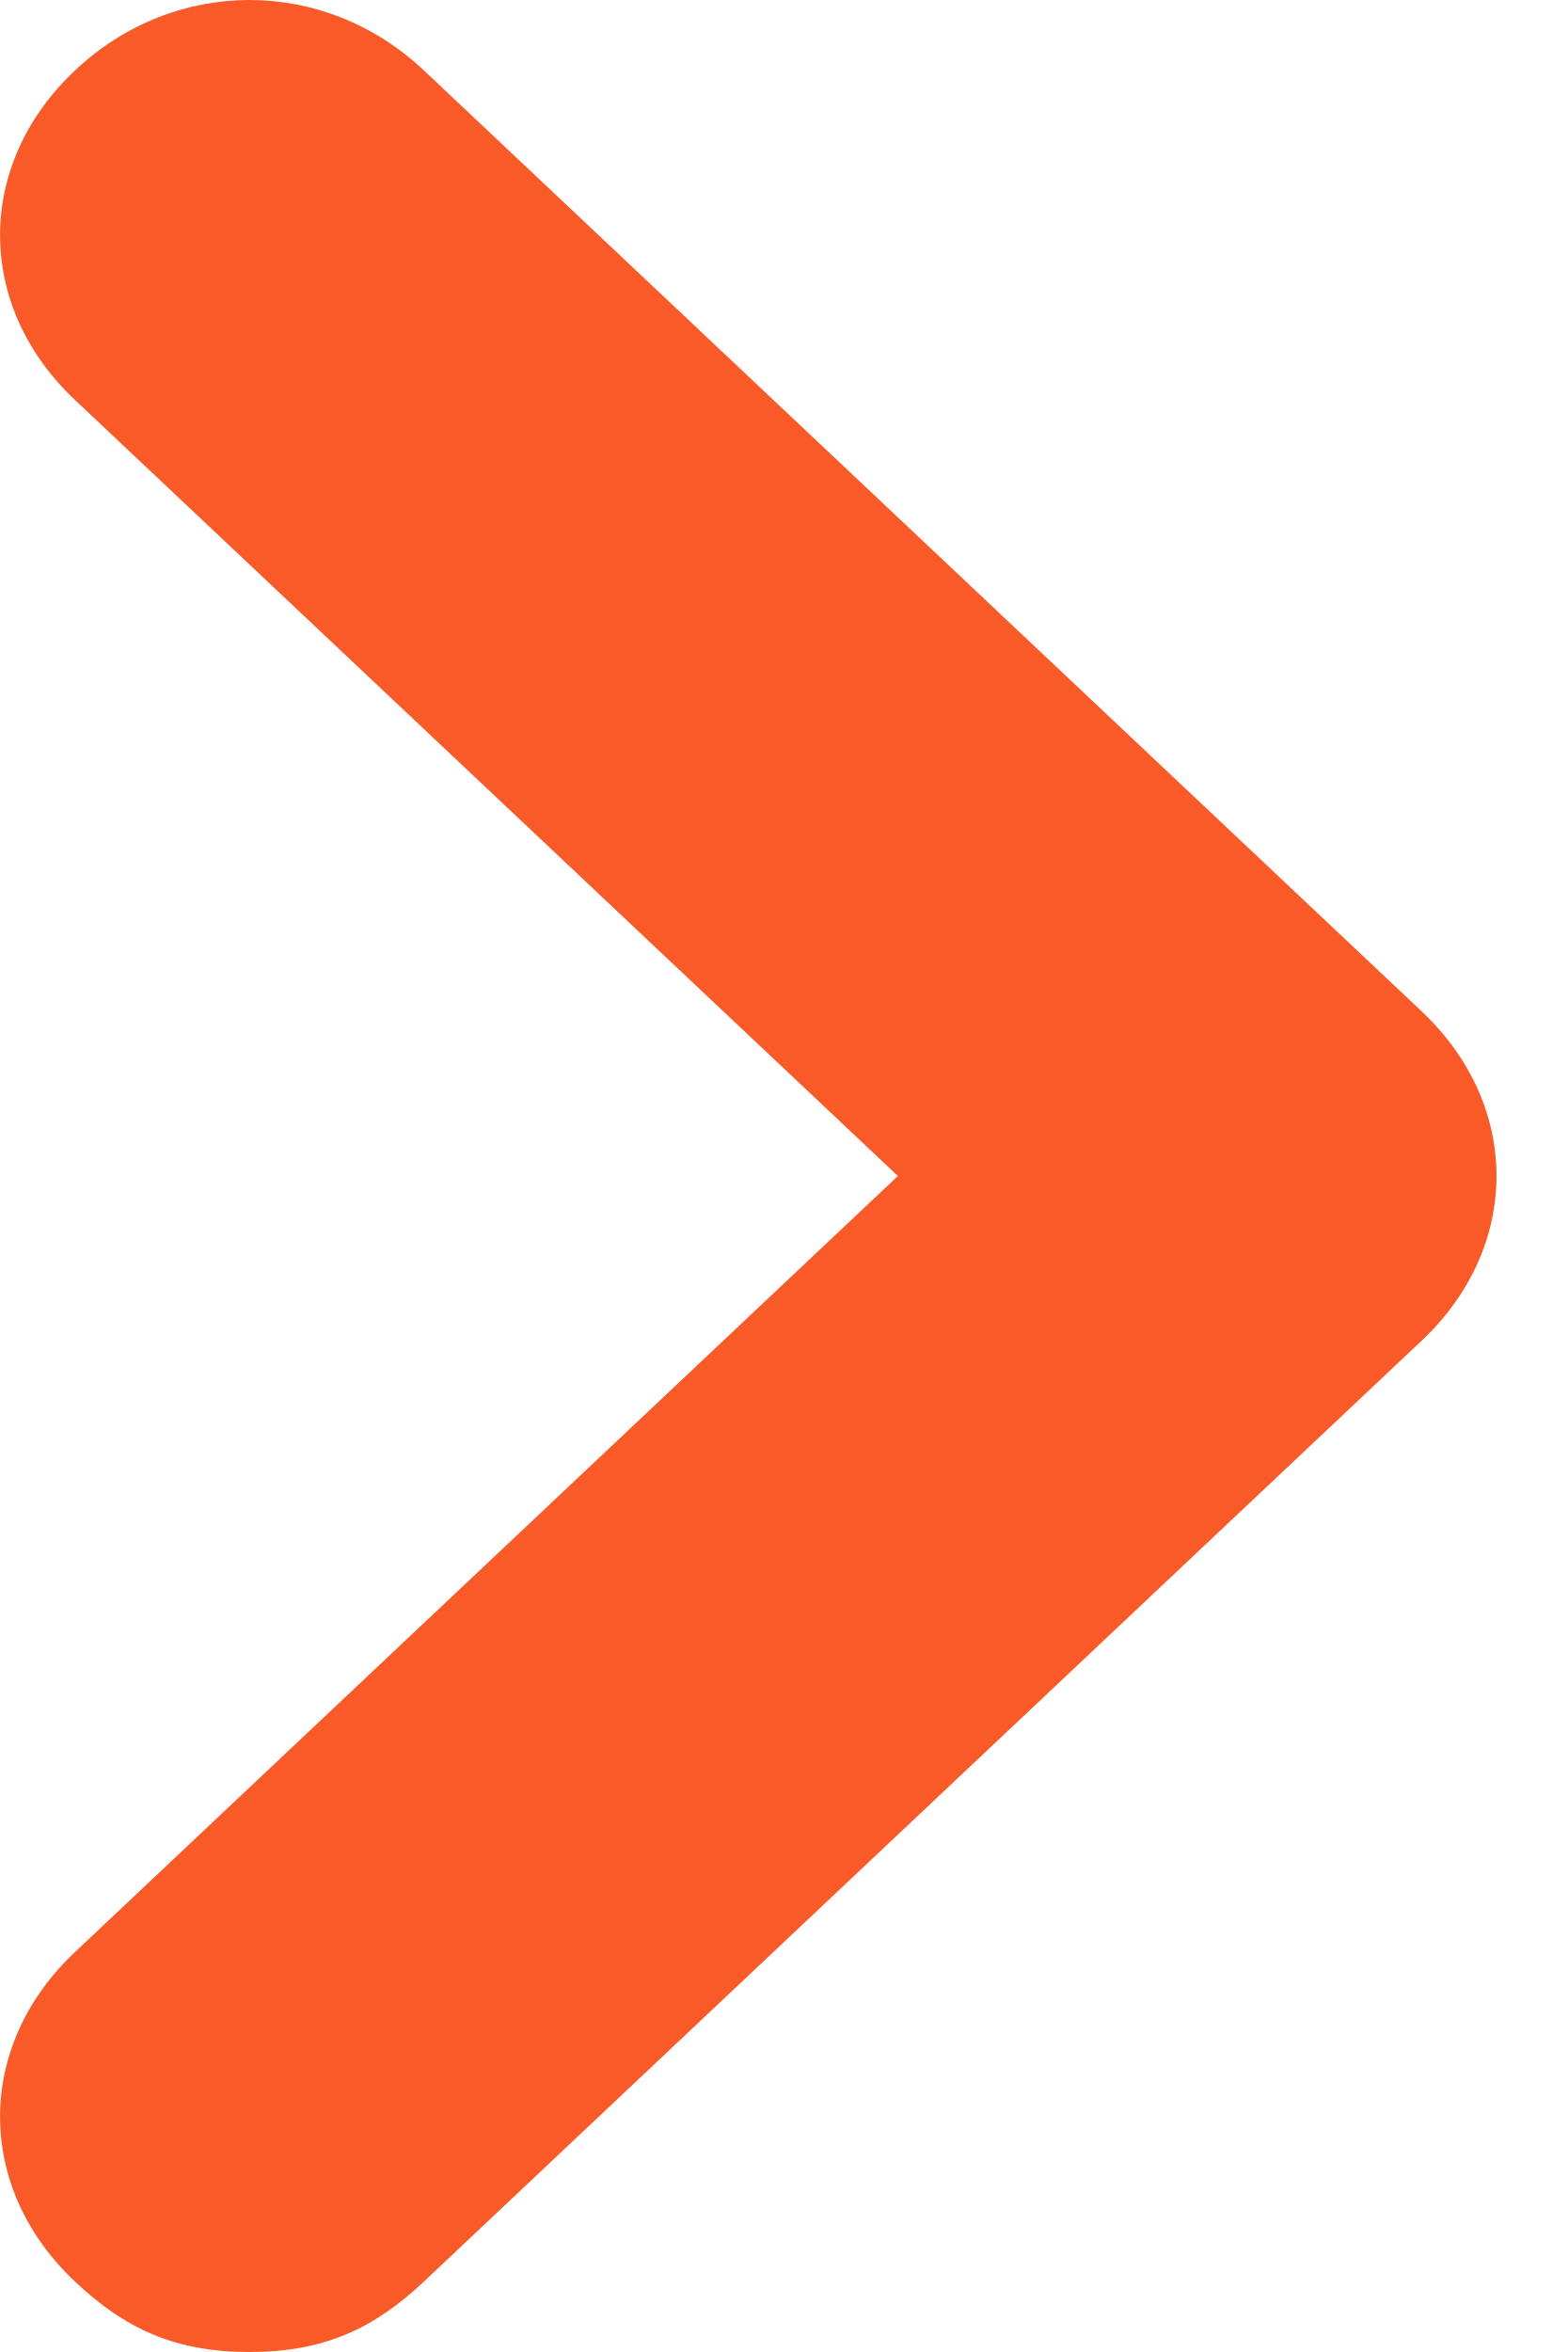
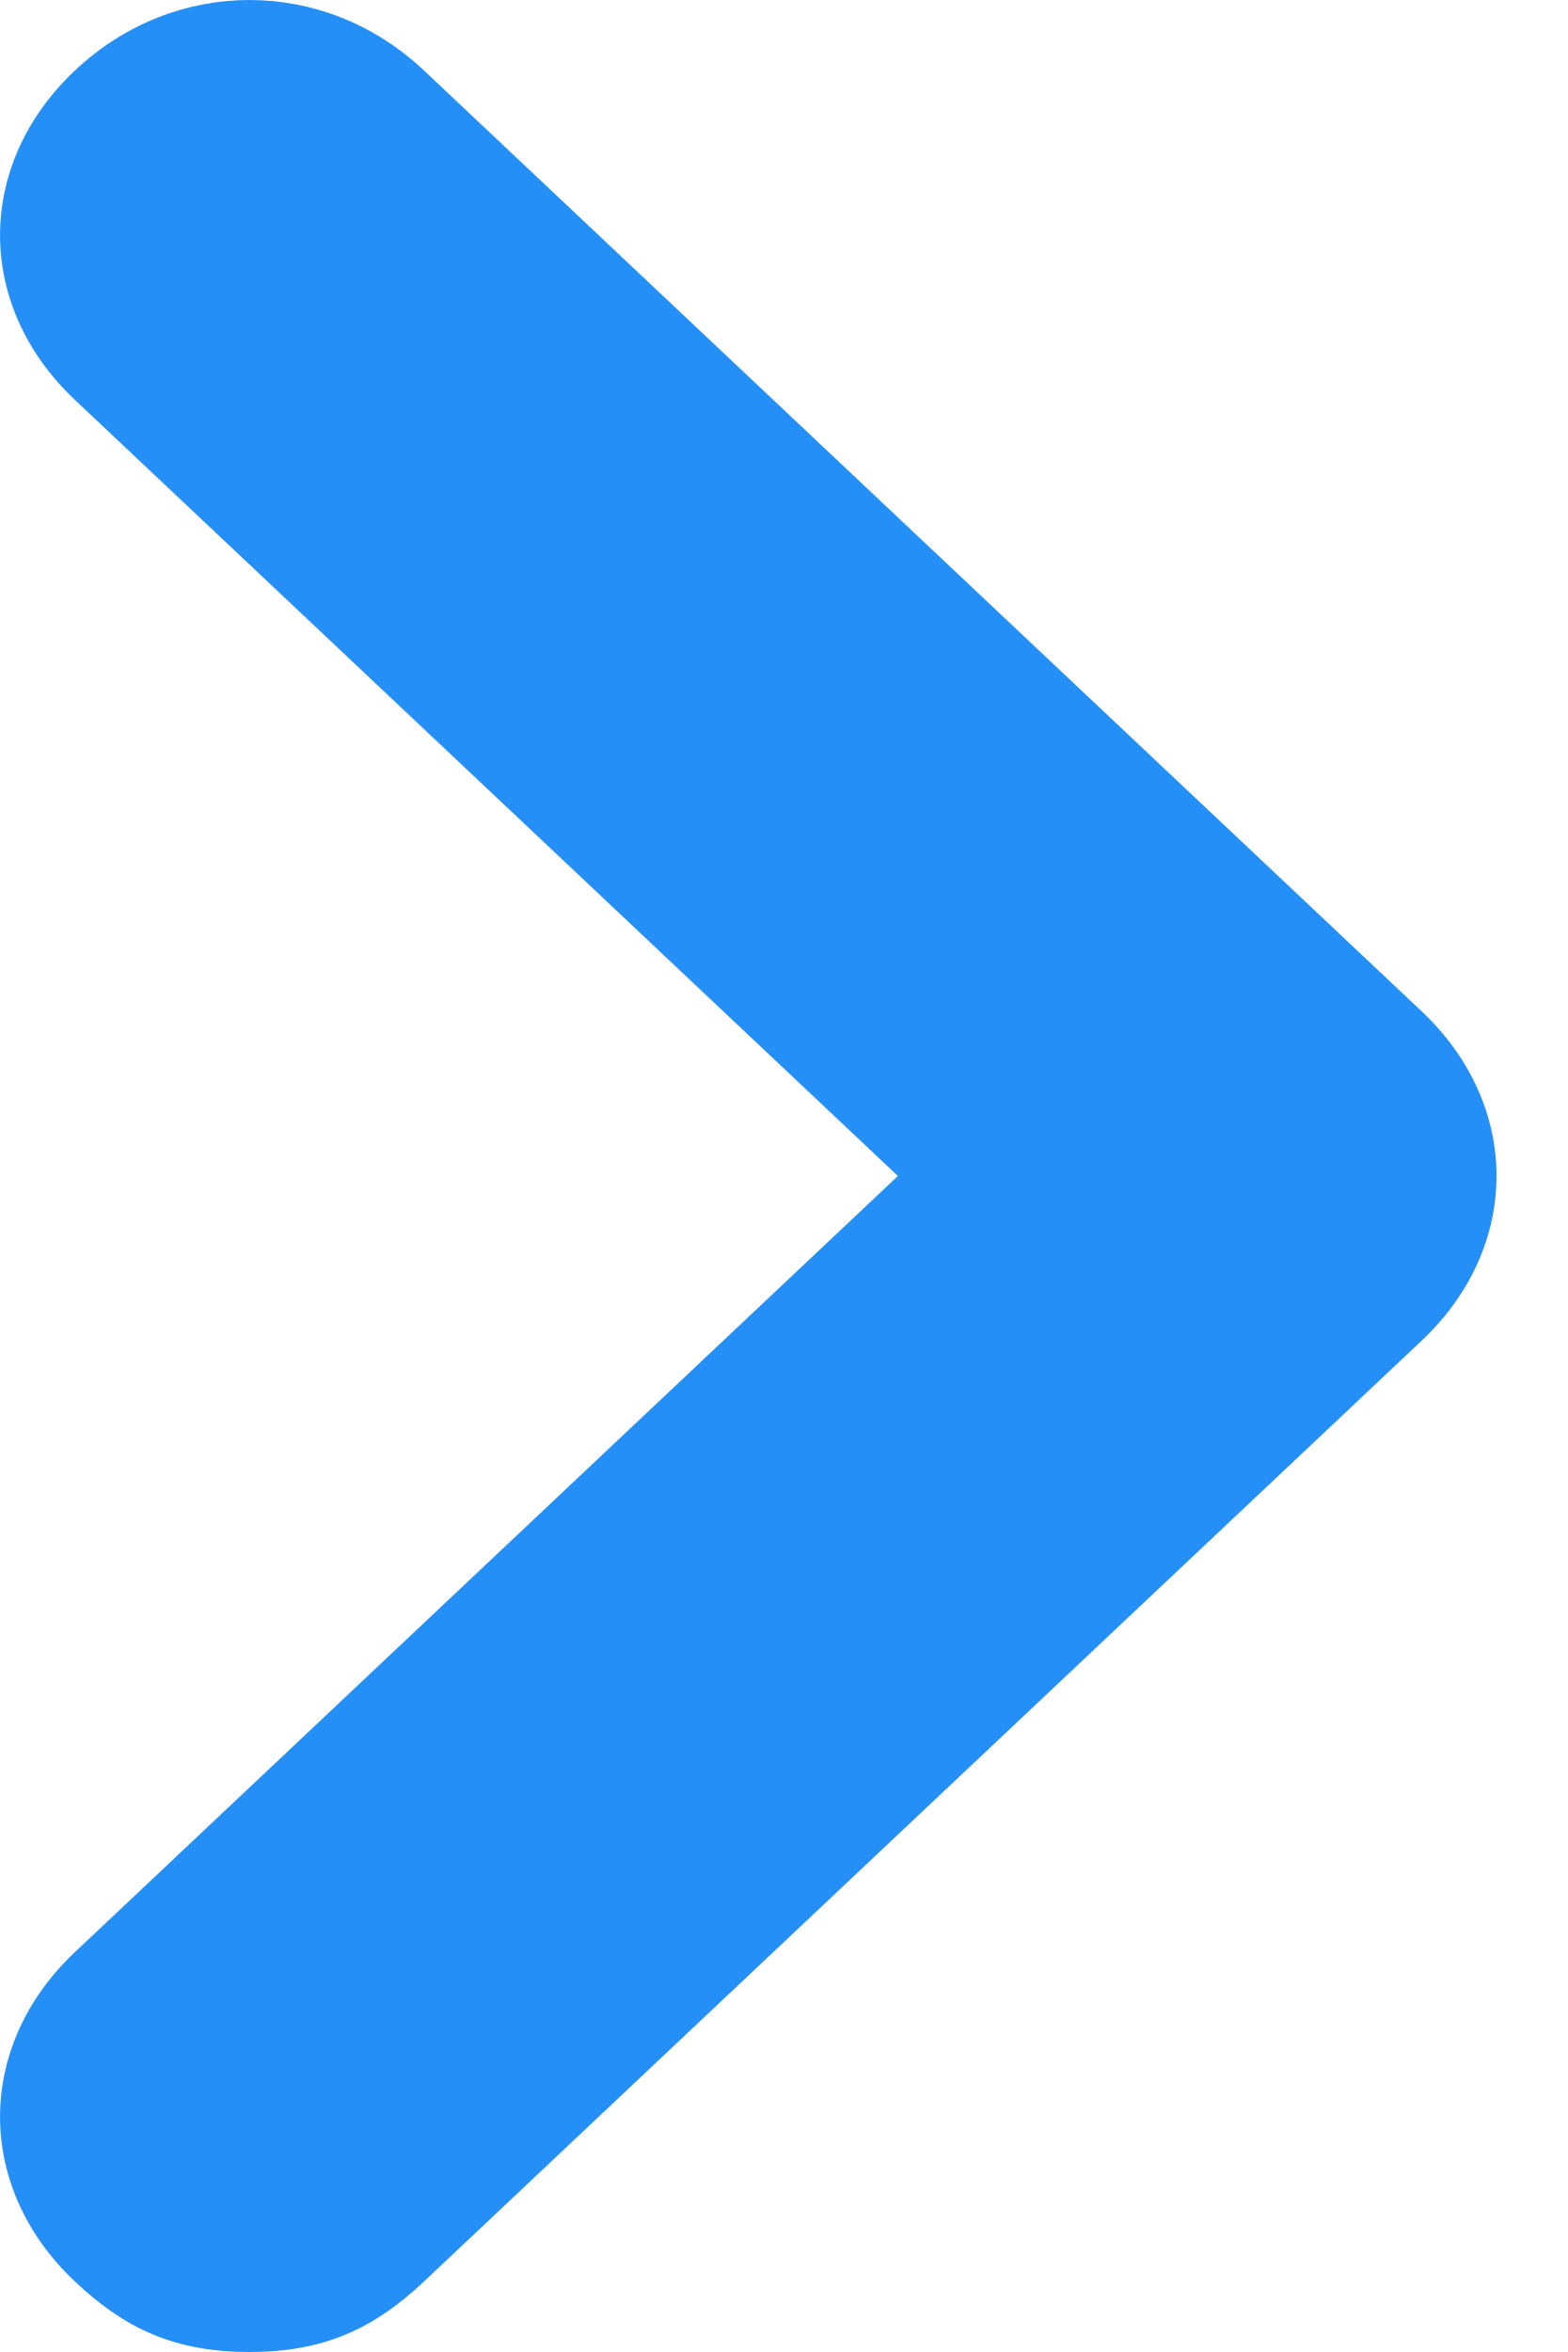
- <svg xmlns="http://www.w3.org/2000/svg" width="8px" height="12px" viewBox="0 0 8 12" version="1.1">
-   <defs />
-   <g id="Home-v1" stroke="none" stroke-width="1" fill="none" fill-rule="evenodd">
-     <g id="Main-page" transform="translate(-300, -1148)" fill="#FA5A28" fill-rule="nonzero">
+ <svg xmlns="http://www.w3.org/2000/svg" width="8px" height="12px" fill="#238FF7" viewBox="0 0 8 12" version="1.1">
+   <g id="Home-v1" stroke="none" stroke-width="1" fill="#238FF7">
+     <g id="Main-page" transform="translate(-300, -1148)" fill="#238FF7" fill-rule="nonzero">
      <g id="CMS" transform="translate(0, 525)">
        <g id="Tabs---First-Set" transform="translate(300, 480)">
          <g id="Simple-Editor" transform="translate(0, 137)">
            <g id="bullet-arrow" transform="translate(0, 6)">
              <path d="M0.382,9.96 L4.582,6 L0.382,2.04 C-0.127,1.56 -0.127,0.84 0.382,0.36 C0.891,-0.12 1.655,-0.12 2.164,0.36 L7.255,5.16 C7.764,5.64 7.764,6.36 7.255,6.84 L2.164,11.64 C1.909,11.88 1.655,12 1.273,12 C0.891,12 0.636,11.88 0.382,11.64 C-0.127,11.16 -0.127,10.44 0.382,9.96 Z" id="Shape" />
            </g>
          </g>
        </g>
      </g>
    </g>
  </g>
</svg>
